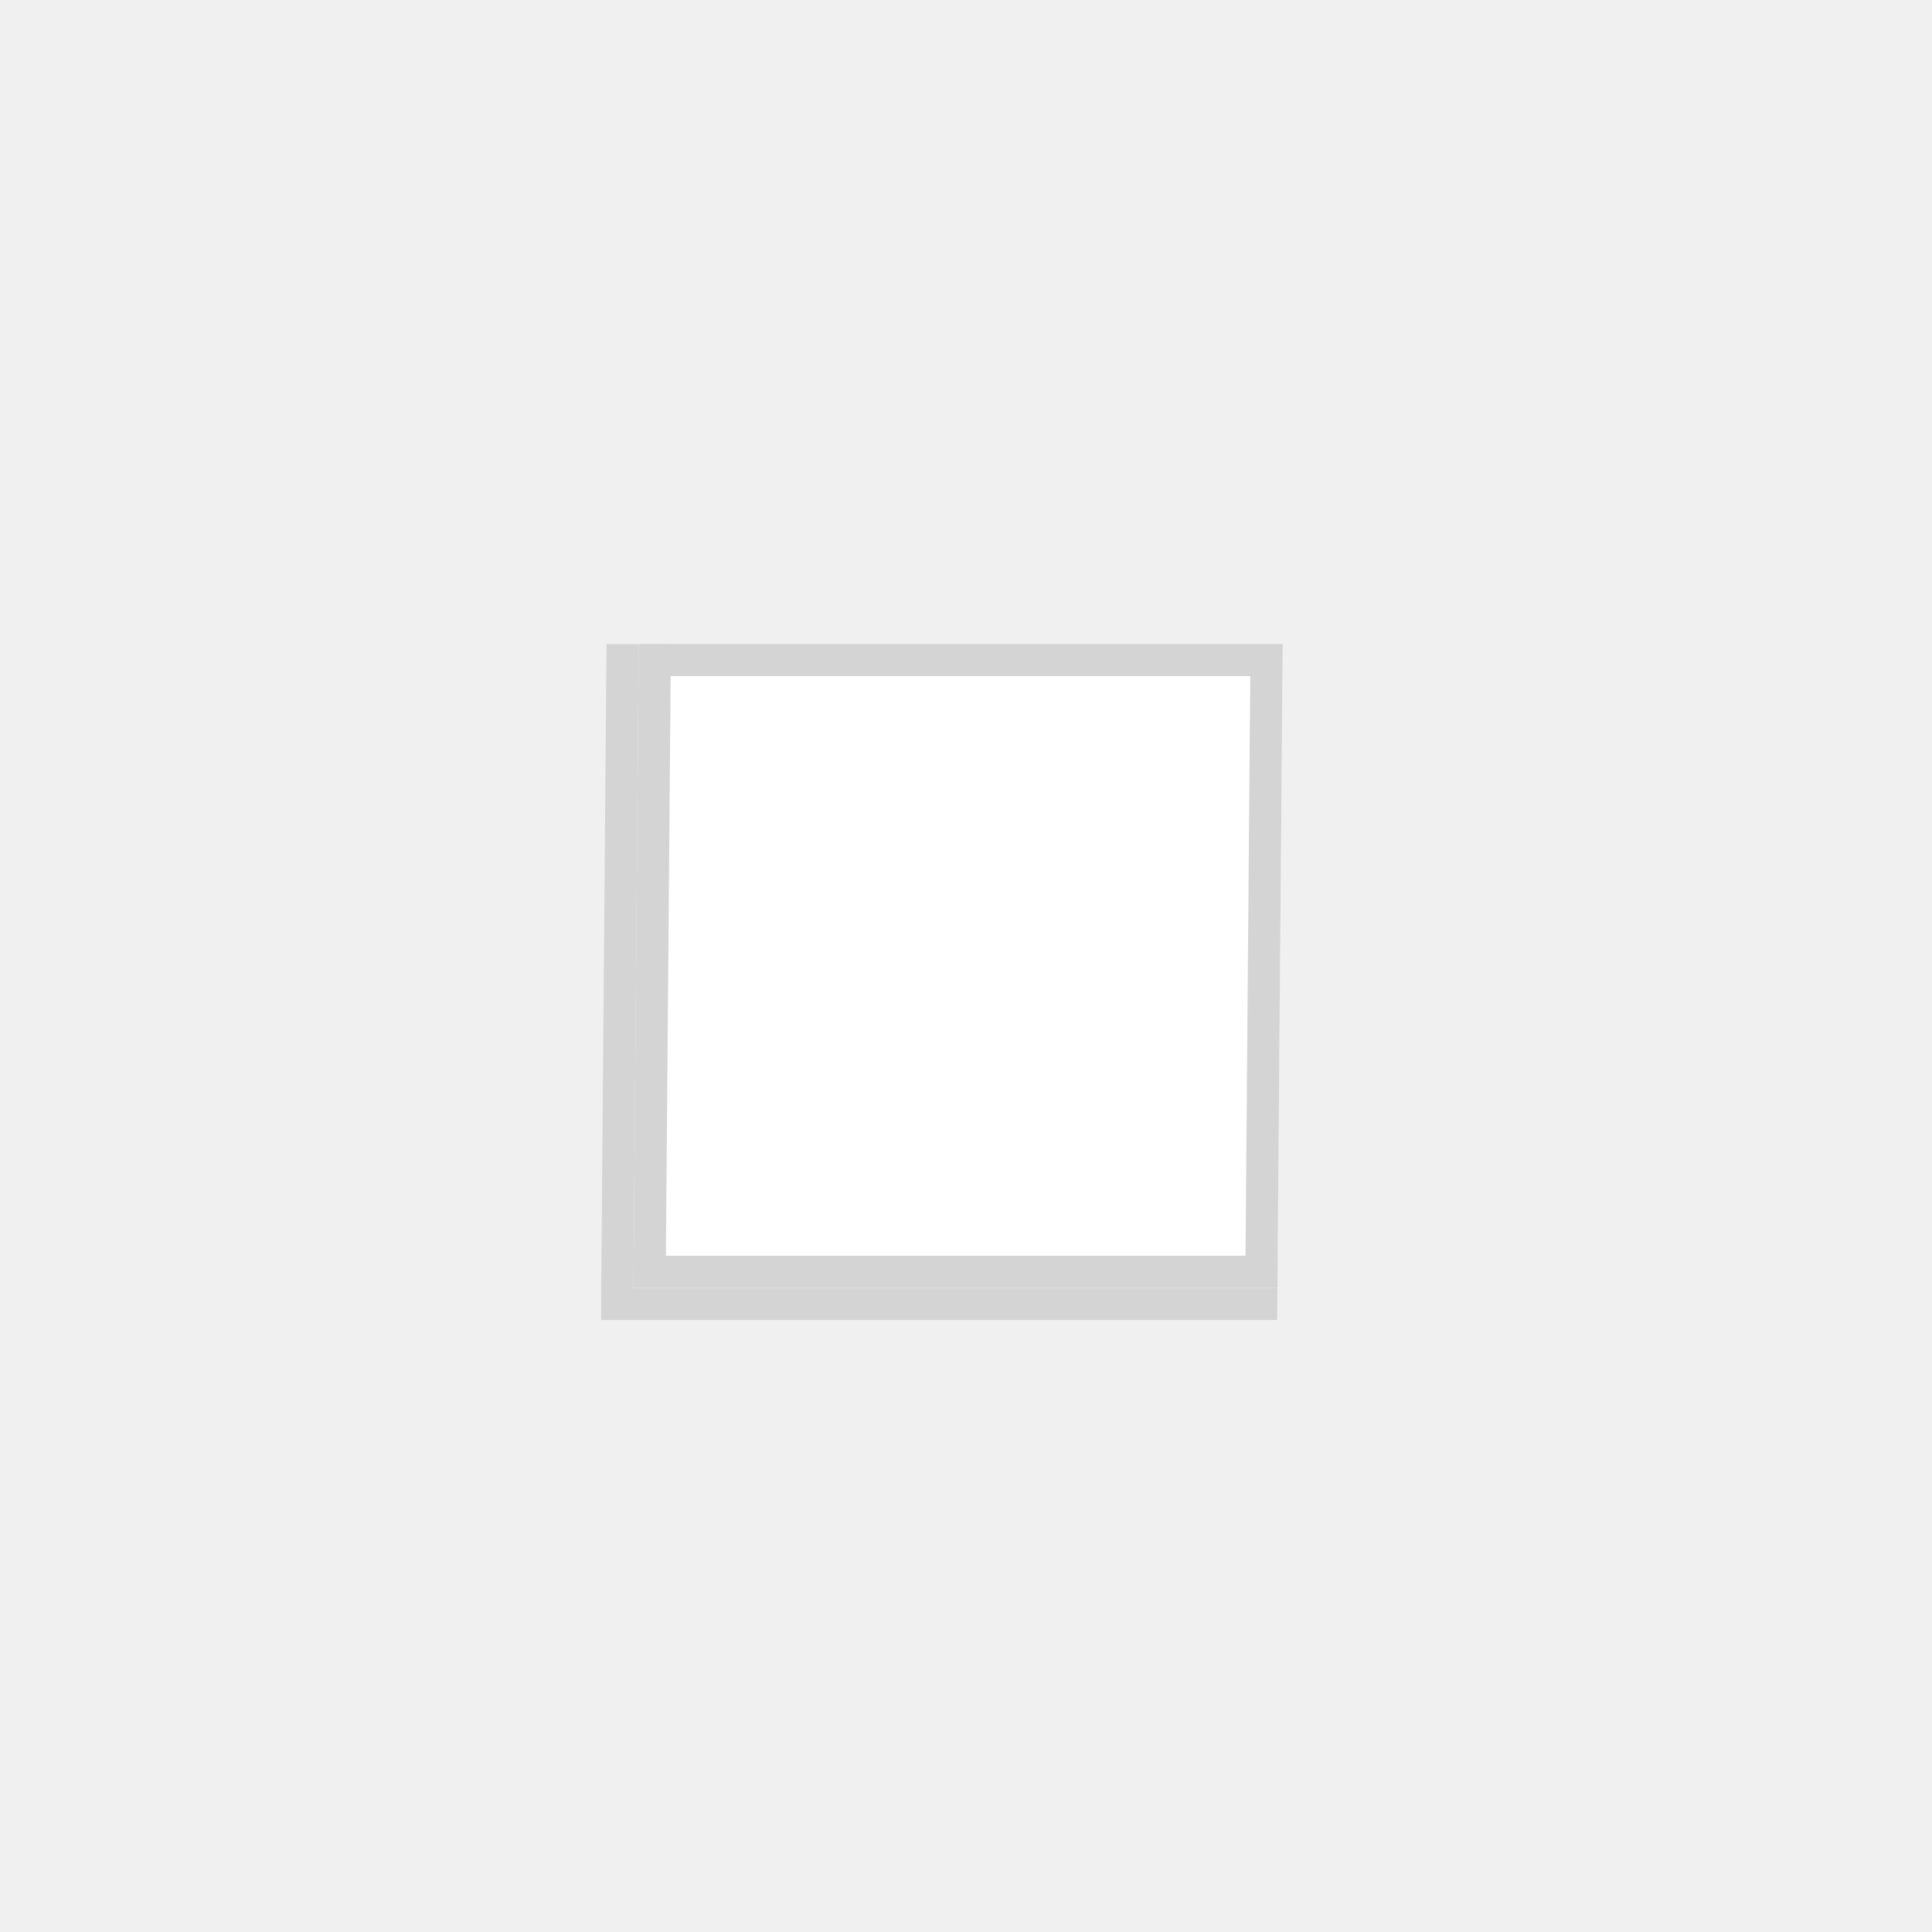
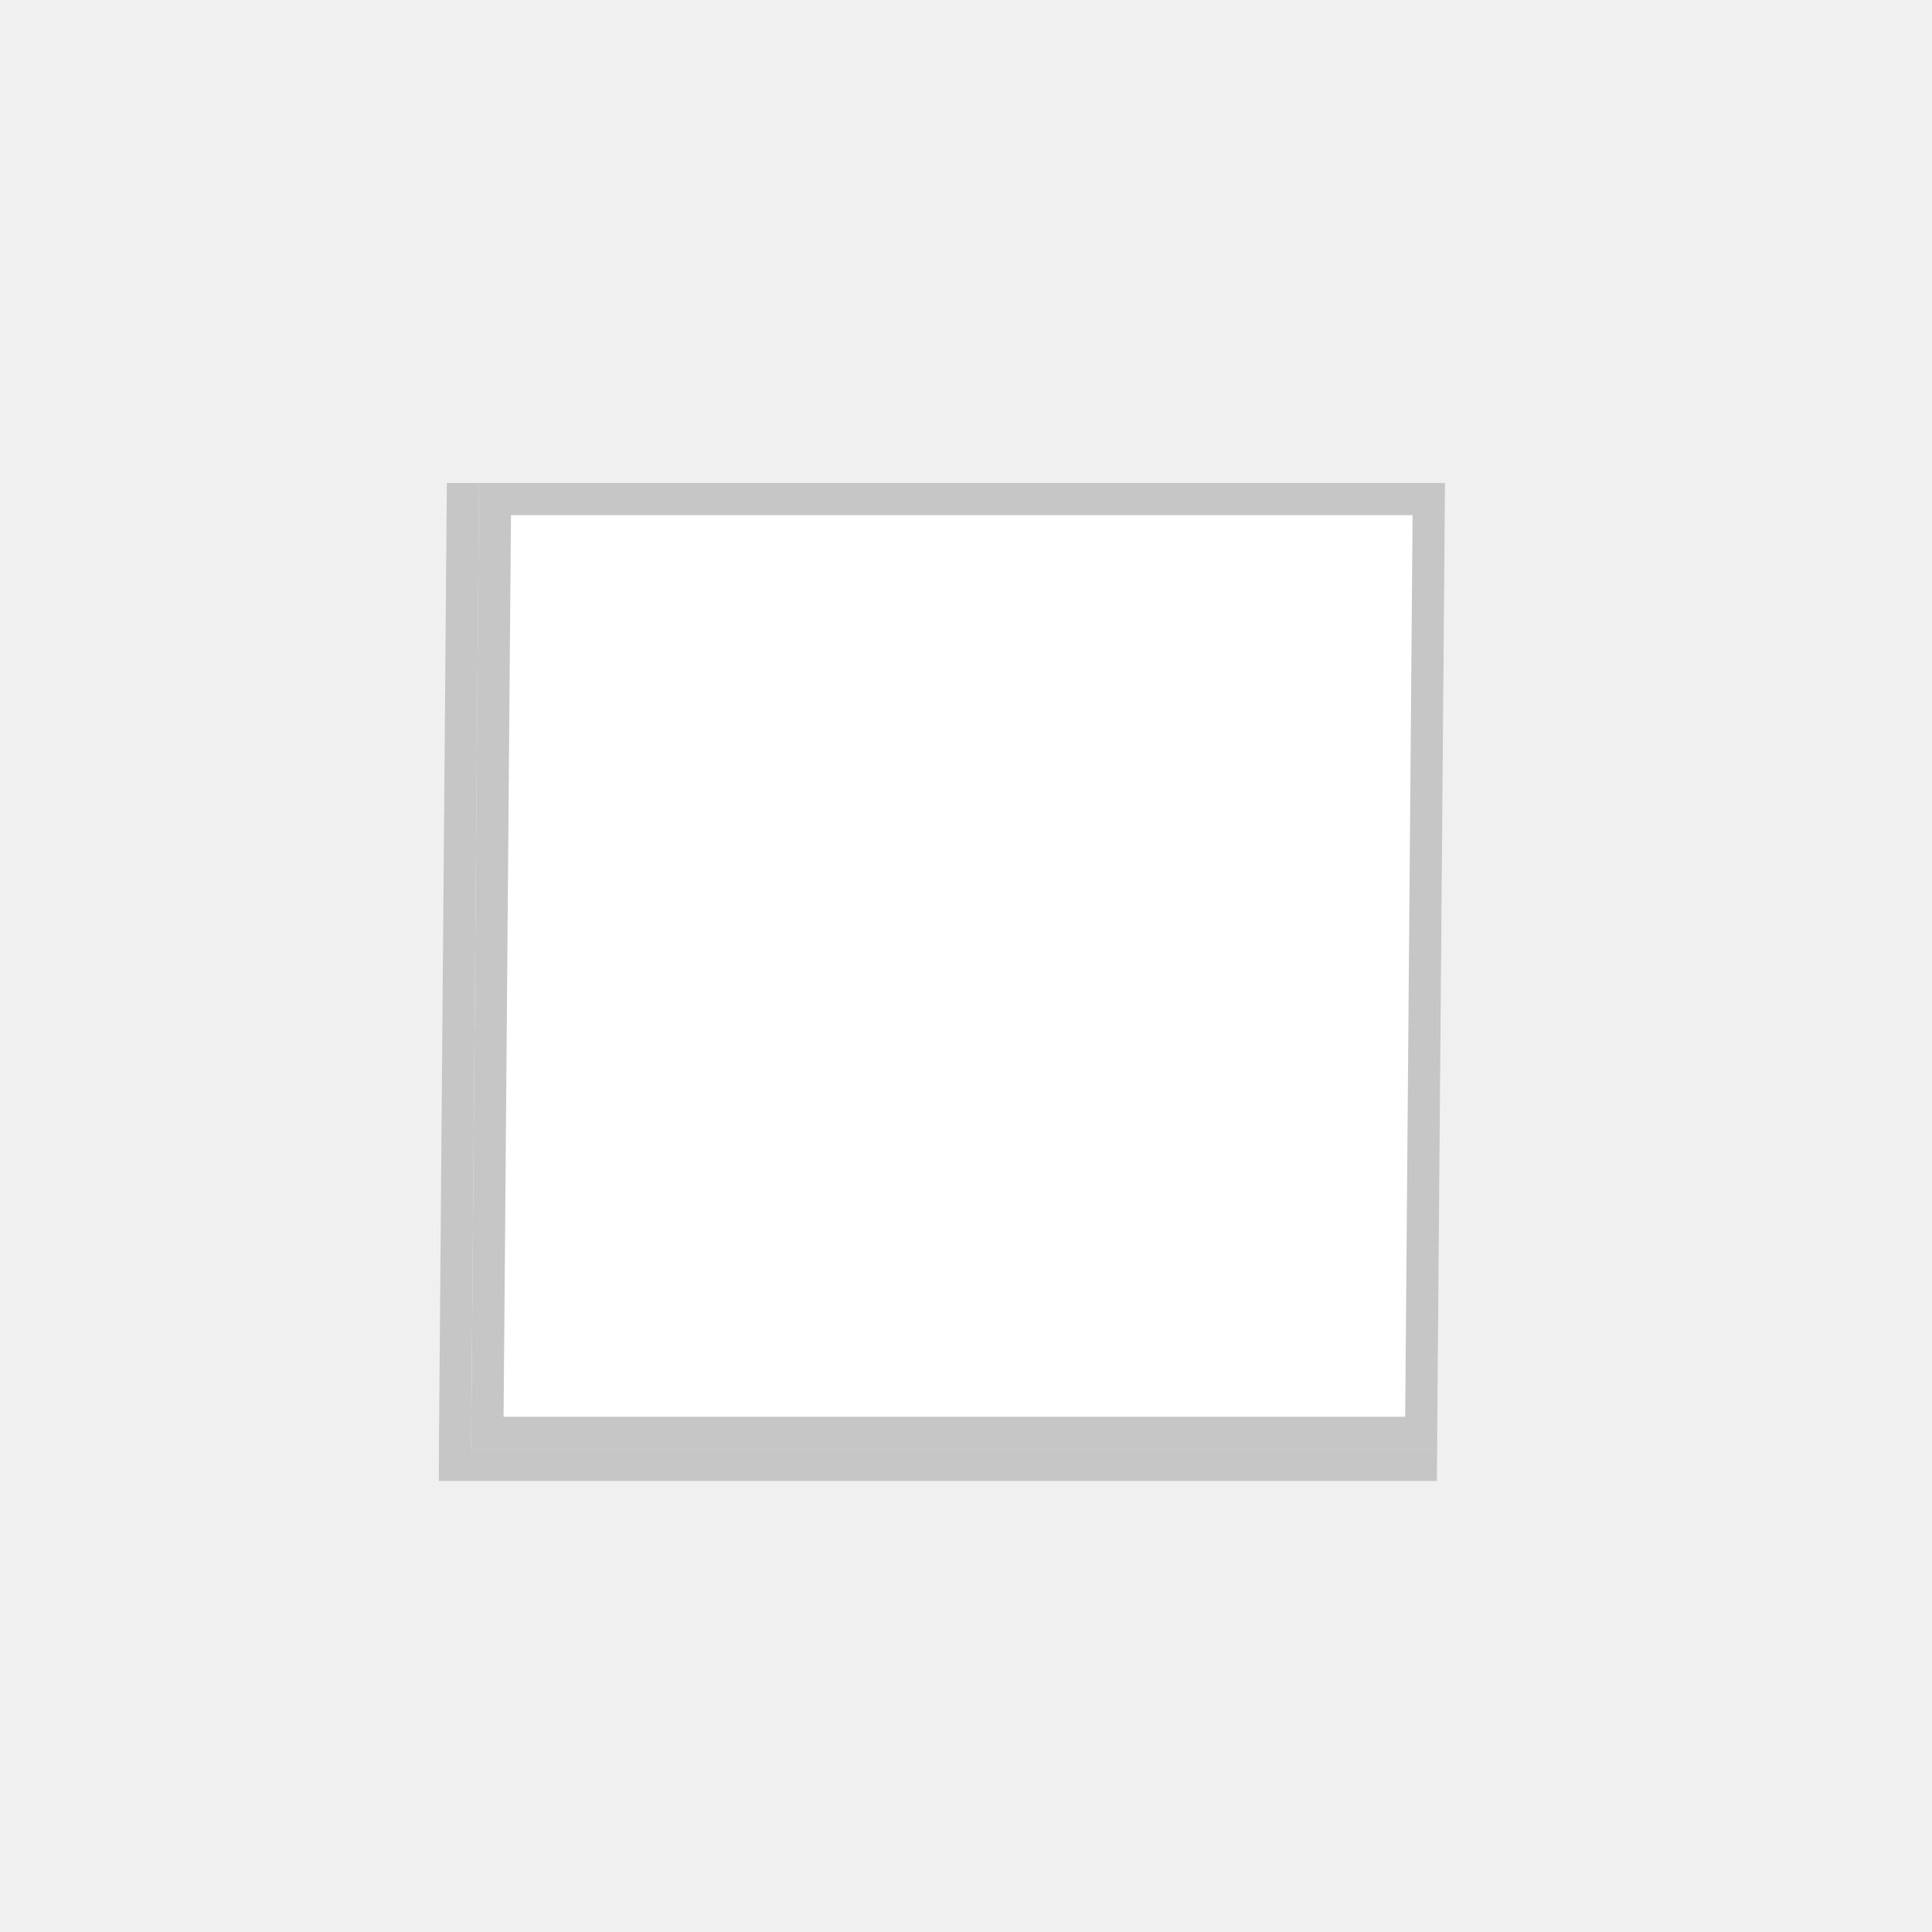
<svg xmlns="http://www.w3.org/2000/svg" width="60" height="60" viewBox="0 0 60 60" fill="none">
-   <g clip-path="url(#clip0_2449_5655)">
-     <mask id="path-1-outside-1_2449_5655" maskUnits="userSpaceOnUse" x="18.664" y="19.999" width="21.172" height="20.999" fill="black">
-       <rect fill="white" x="18.664" y="19.999" width="21.172" height="20.999" />
-       <path d="M19.836 19.999H39.836L39.672 39.998H19.672L19.836 19.999Z" />
+   <g clip-path="url(#clip0_2471_1260)">
+     <mask id="path-1-outside-1_2471_1260" maskUnits="userSpaceOnUse" x="13.623" y="14.999" width="31.254" height="30.999" fill="black">
+       <rect fill="white" x="13.623" y="14.999" width="31.254" height="30.999" />
+       <path d="M14.877 14.999H44.877L44.631 44.998H14.631L14.877 14.999Z" />
    </mask>
-     <path d="M19.836 19.999H39.836L39.672 39.998H19.672L19.836 19.999Z" fill="white" />
-     <path d="M19.672 39.998H18.672L18.664 40.998H19.664L19.672 39.998ZM39.68 38.998H19.68L19.664 40.998H39.664L39.68 38.998ZM20.672 39.998L20.836 19.999H18.836L18.672 39.998H20.672Z" fill="#D4D4D4" mask="url(#path-1-outside-1_2449_5655)" />
-     <rect x="0.496" y="0.5" width="19" height="19" transform="matrix(1 0 -0.00820296 0.999966 19.84 19.999)" fill="white" stroke="#D4D4D4" />
+     <path d="M14.877 14.999H44.877L44.631 44.998H14.631L14.877 14.999Z" fill="white" />
+     <path d="M14.631 44.998H13.631L13.623 45.998H14.623L14.631 44.998ZM44.639 43.998H14.639L14.623 45.998H44.623L44.639 43.998ZM15.631 44.998L15.877 14.999H13.877L13.631 44.998H15.631Z" fill="#C6C6C6" mask="url(#path-1-outside-1_2471_1260)" />
+     <rect x="0.496" y="0.5" width="29" height="29" transform="matrix(1 0 -0.00820296 0.999966 14.8811 14.999)" fill="white" stroke="#C6C6C6" />
  </g>
  <defs>
-     <clipPath id="clip0_2449_5655">
+     <clipPath id="clip0_2471_1260">
      <rect width="60" height="60" fill="white" />
    </clipPath>
  </defs>
</svg>
